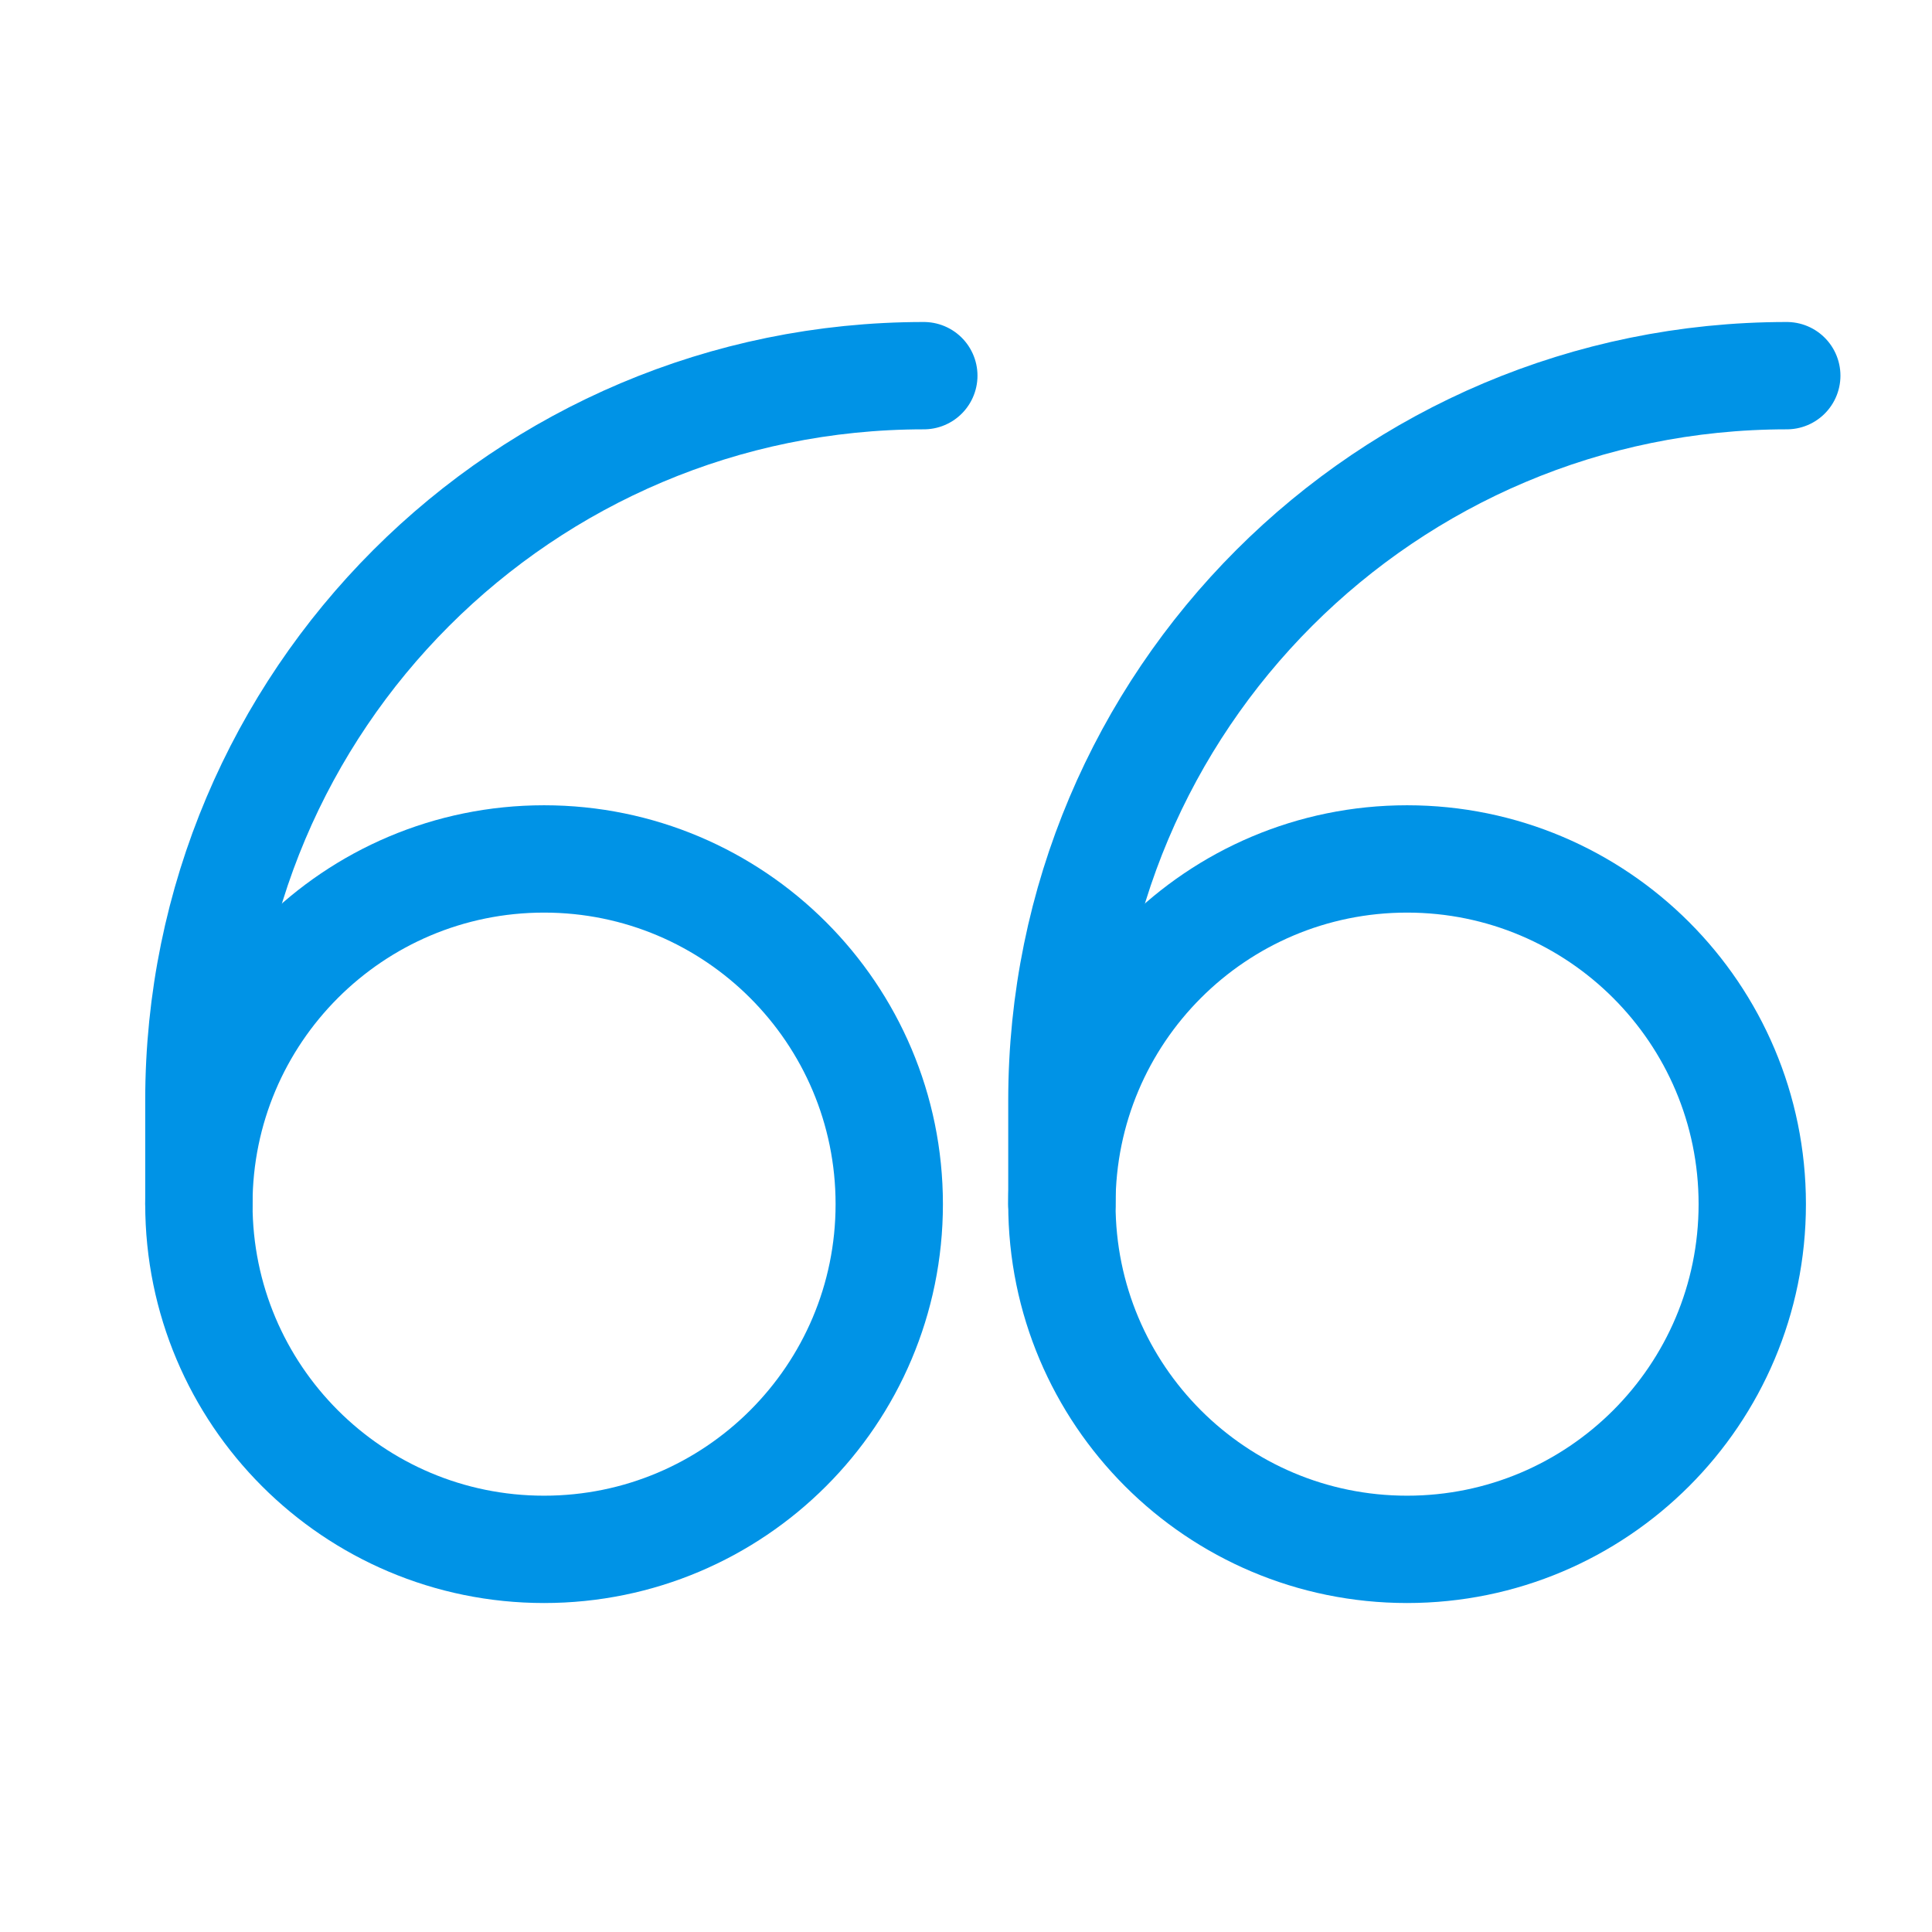
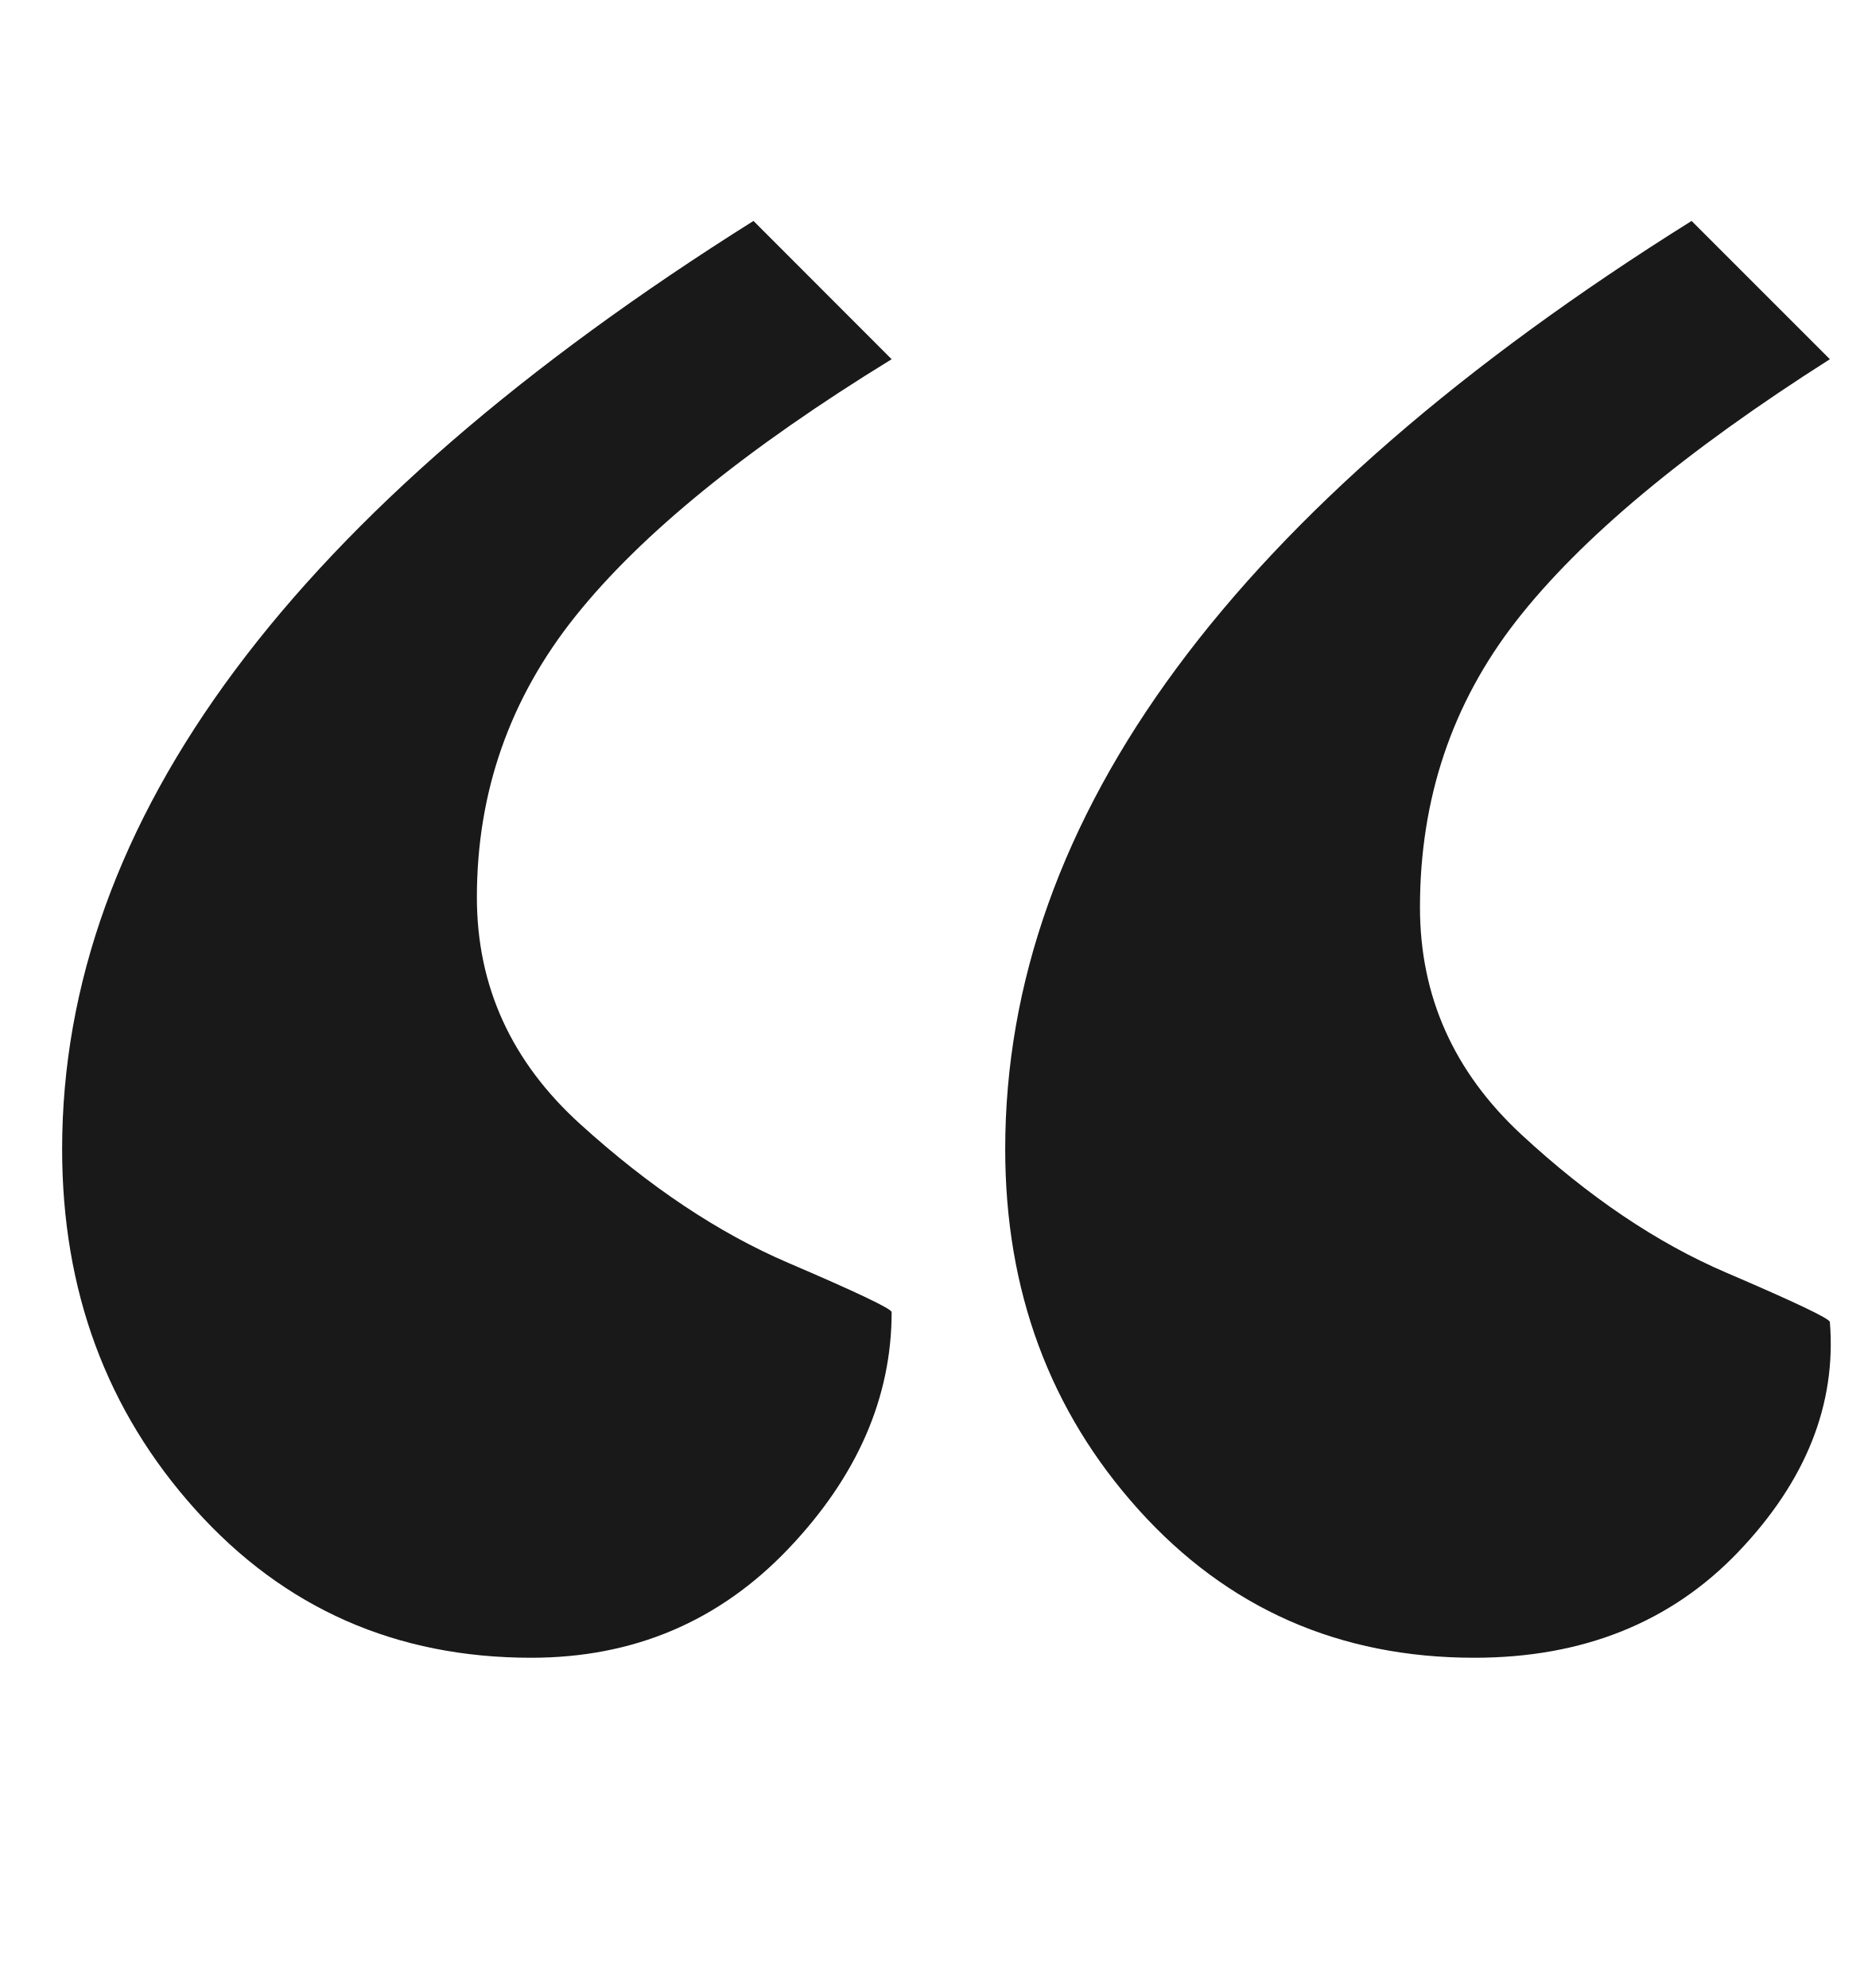
- <svg xmlns="http://www.w3.org/2000/svg" width="36px" height="36px" viewBox="0 0 36 36" version="1.1">
+ <svg xmlns="http://www.w3.org/2000/svg" width="15px" height="16px" viewBox="0 0 15 16" version="1.1">
  <defs />
-   <g id="24" stroke="none" stroke-width="1" fill="none" fill-rule="evenodd">
-     <g id="Icons" transform="translate(-240, -382)" stroke="#0093E6" stroke-width="2" stroke-linecap="round" stroke-linejoin="round">
-       <g id="blockquote" transform="translate(240, 382)">
-         <g id="Group" transform="translate(3.705882, 7)">
-           <path d="M13.508,0 C6.046,0 0,6.048 0,13.508 L0,15.437" id="Stroke-6885" />
-           <path d="M12.864,15.437 C12.864,18.991 9.983,21.87 6.432,21.87 C2.878,21.87 0,18.991 0,15.437 C0,11.885 2.878,9.005 6.432,9.005 C9.983,9.005 12.864,11.885 12.864,15.437 L12.864,15.437 Z" id="Stroke-6886" />
-           <path d="M29.588,0 C22.126,0 16.081,6.048 16.081,13.508 L16.081,15.437" id="Stroke-6887" />
-           <path d="M28.945,15.437 C28.945,18.991 26.064,21.87 22.513,21.87 C18.959,21.87 16.081,18.991 16.081,15.437 C16.081,11.885 18.959,9.005 22.513,9.005 C26.064,9.005 28.945,11.885 28.945,15.437 L28.945,15.437 Z" id="Stroke-6888" />
-         </g>
-       </g>
+   <g id="Page-1" stroke="none" stroke-width="1" fill="none" fill-rule="evenodd">
+     <g id="Group" transform="translate(-140, -21)" />
+     <g id="blockquote" transform="translate(-0.5, 0)" fill="#000000" opacity="0.9">
+       <path d="M4.775,1.778 C3.689,1.778 2.788,2.175 2.073,2.97 C1.358,3.765 1,4.732 1,5.871 C1,8.52 2.855,11.011 6.564,13.342 L7.676,12.229 C6.511,11.514 5.663,10.825 5.133,10.163 C4.603,9.501 4.338,8.746 4.338,7.898 C4.338,7.183 4.616,6.573 5.173,6.07 C5.729,5.566 6.285,5.196 6.842,4.957 C7.398,4.719 7.676,4.586 7.676,4.56 C7.676,3.871 7.398,3.235 6.842,2.652 C6.285,2.069 5.597,1.778 4.775,1.778 L4.775,1.778 Z M12.366,1.778 C11.279,1.778 10.379,2.175 9.663,2.97 C8.948,3.765 8.59,4.732 8.59,5.871 C8.59,8.547 10.432,11.037 14.114,13.342 L15.227,12.229 C14.061,11.488 13.22,10.786 12.703,10.123 C12.187,9.461 11.928,8.693 11.928,7.818 C11.928,7.103 12.2,6.494 12.743,5.99 C13.286,5.487 13.836,5.116 14.392,4.878 C14.949,4.639 15.227,4.507 15.227,4.48 C15.28,3.818 15.035,3.202 14.492,2.632 C13.949,2.063 13.24,1.778 12.366,1.778 L12.366,1.778 Z" id="Shape-15" transform="translate(8.113402, 7.560056) scale(1, -1) translate(-8.113402, -7.560056) " />
    </g>
  </g>
</svg>
